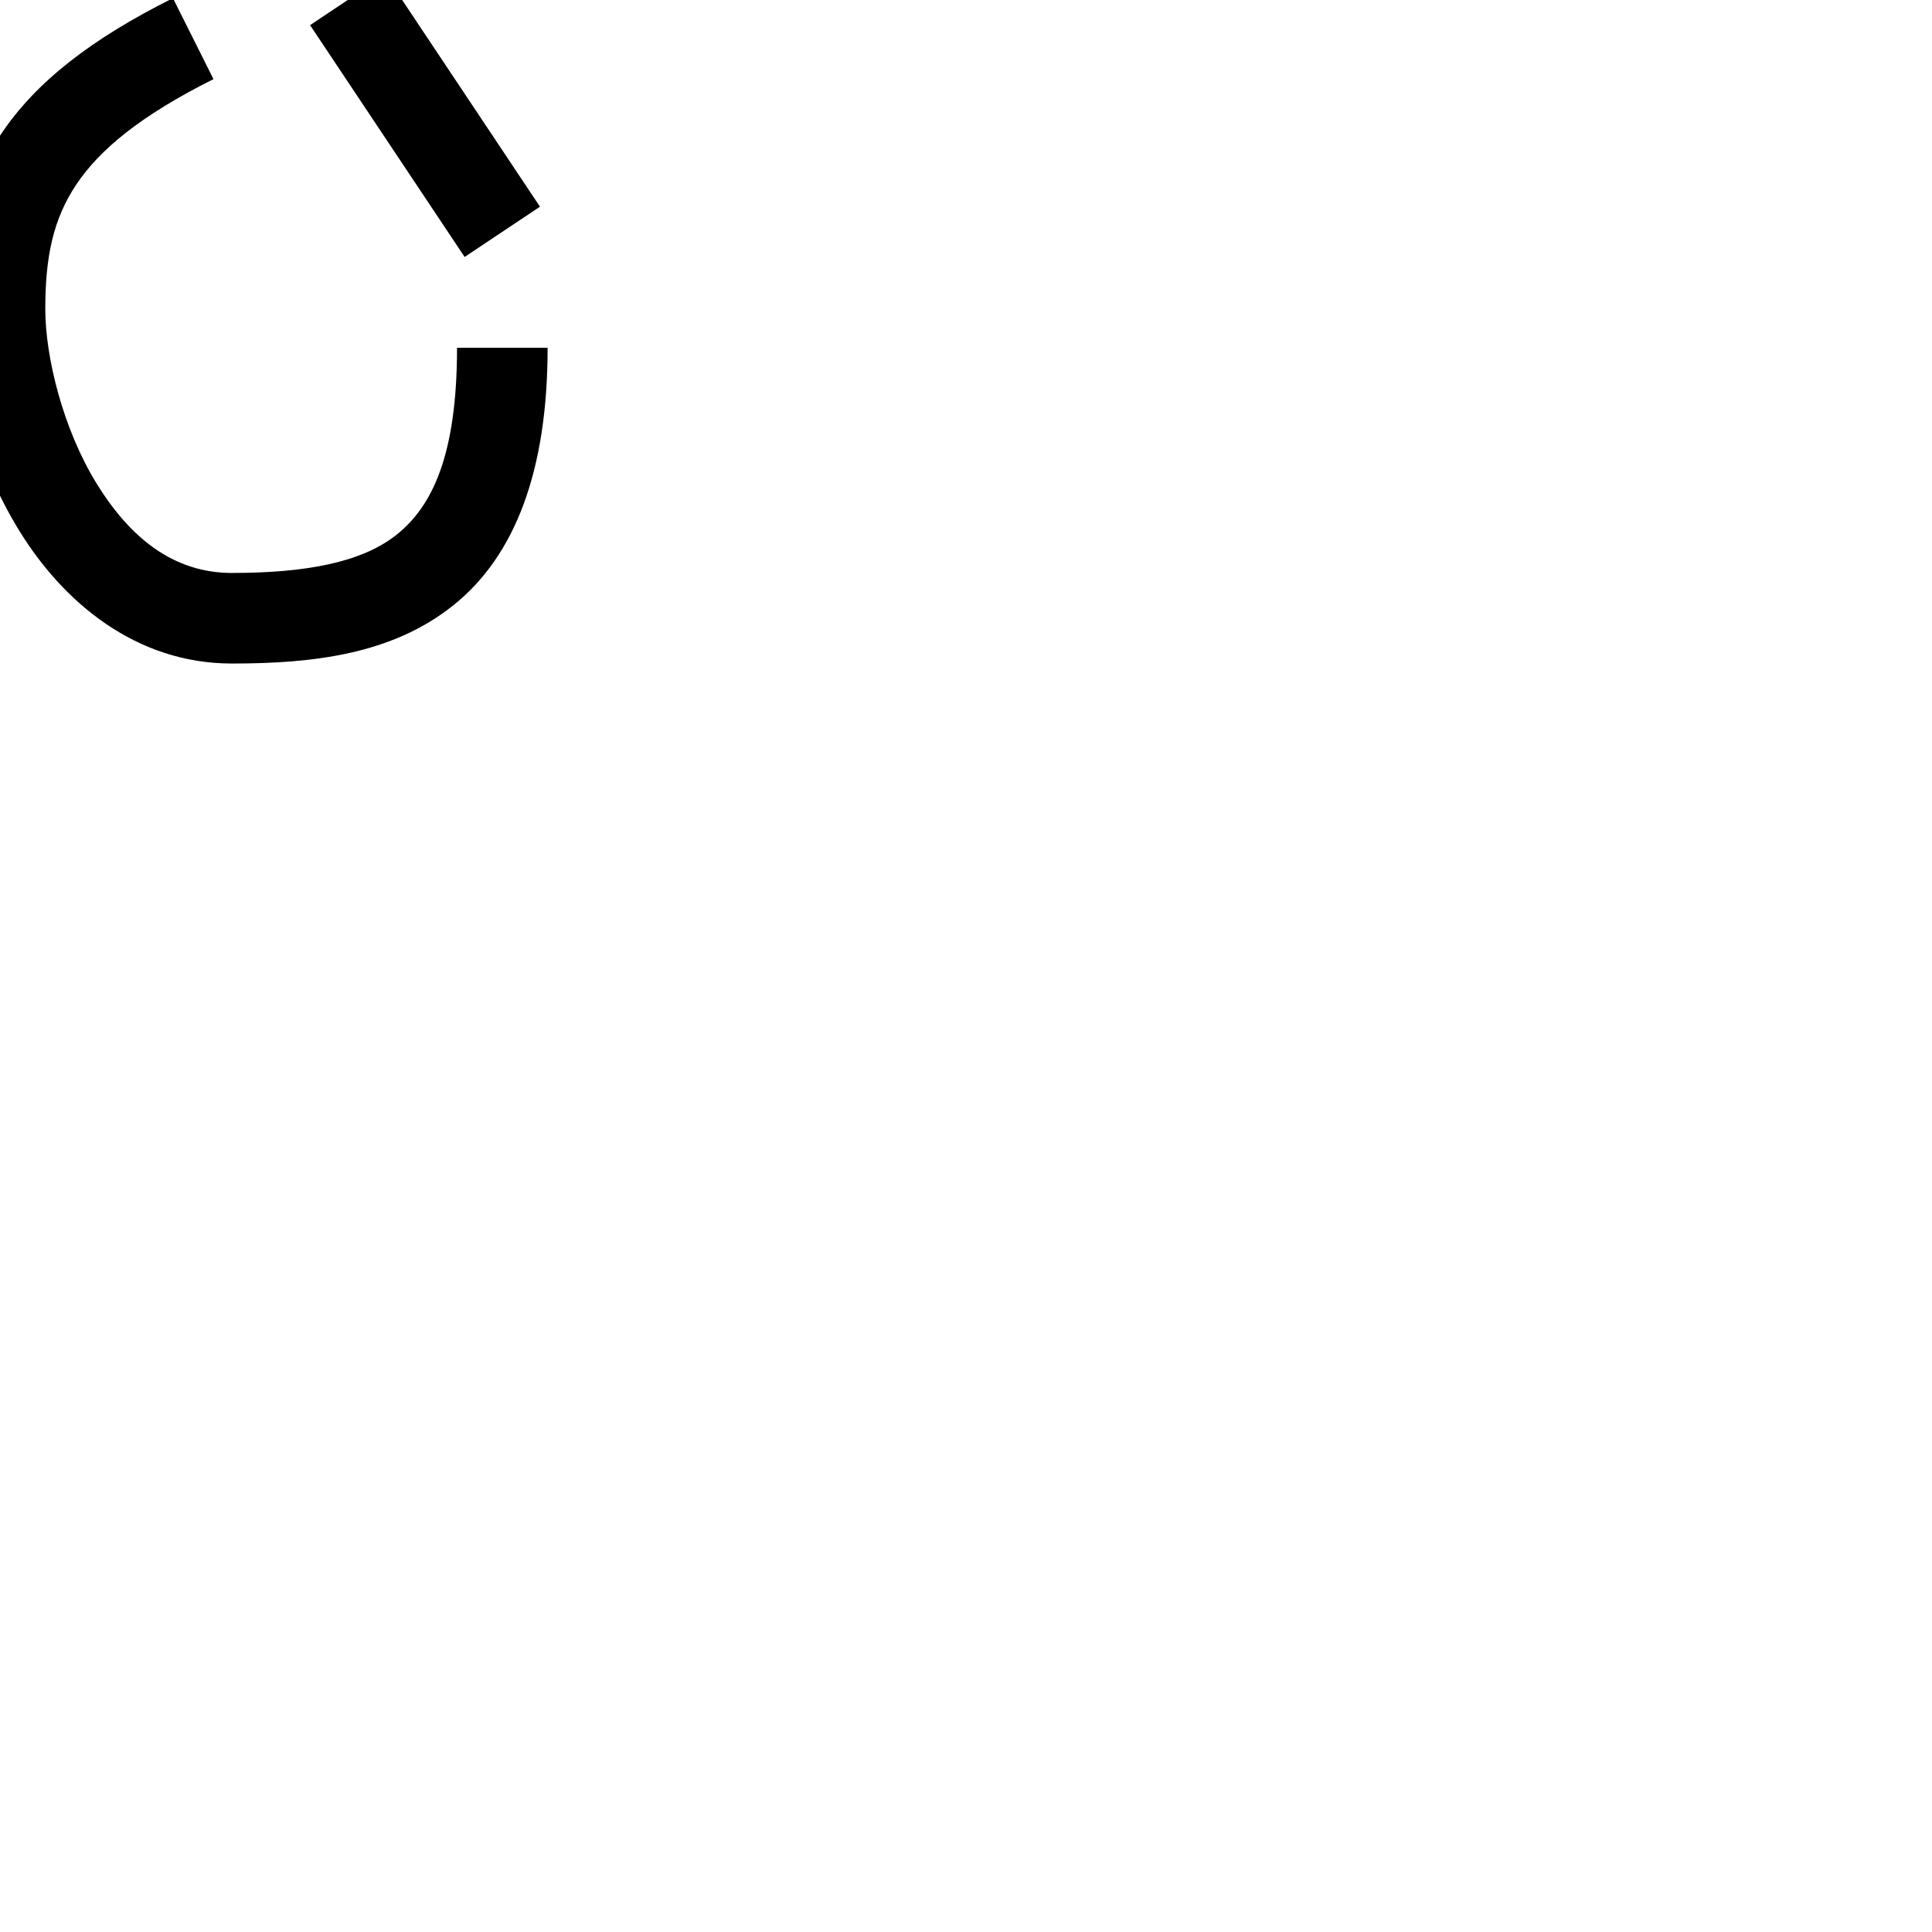
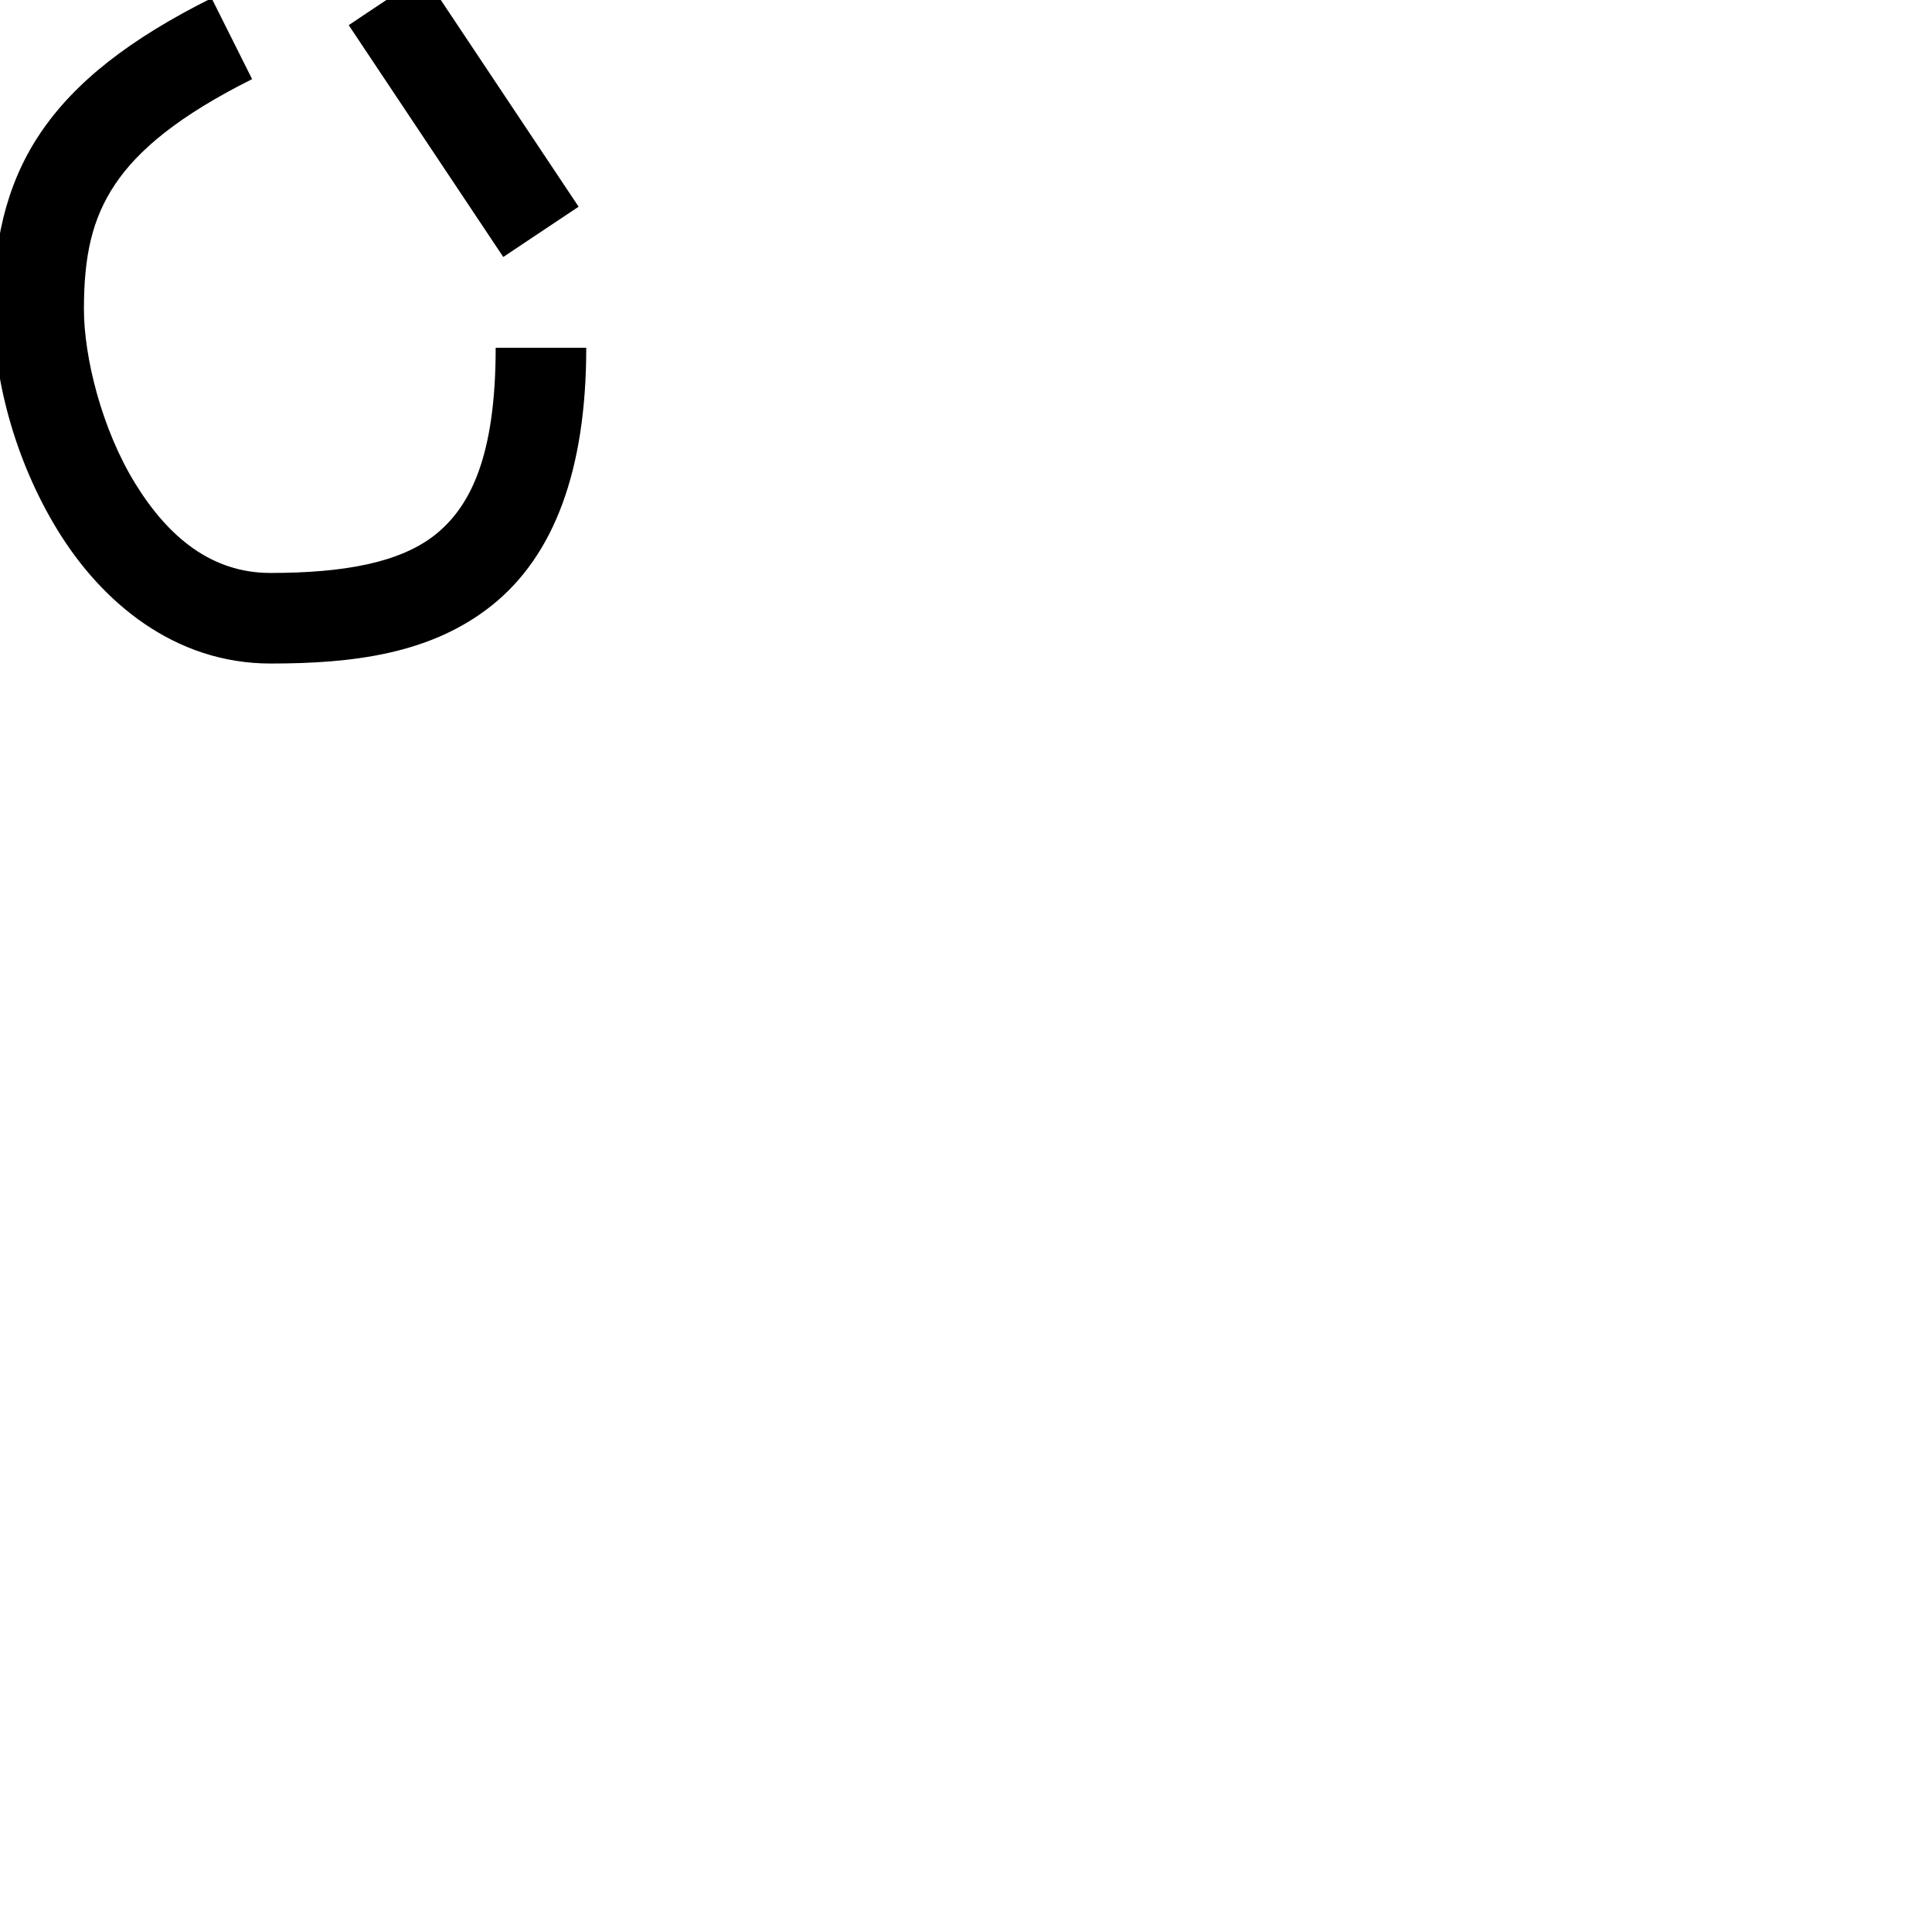
<svg xmlns="http://www.w3.org/2000/svg" width="100" height="100" viewBox="0 0 100 100" version="1.1" id="svg1035">
  <defs id="defs1032" />
  <g id="layer1">
-     <path style="color:#000000;fill:#000000;stroke-linejoin:round;-inkscape-stroke:none" d="M 8.951,-0.096 C 4.742,2.009 1.86,4.233 0.049,6.949 -1.762,9.666 -2.344,12.74 -2.344,16 c 0,3.521 1.081,7.794 3.348,11.479 C 3.271,31.163 7.023,34.344 12,34.344 c 4.195,0 8.28,-0.466 11.465,-3.014 C 26.649,28.783 28.344,24.391 28.344,18 h -4.688 c 0,5.609 -1.306,8.217 -3.121,9.67 C 18.72,29.122 15.805,29.656 12,29.656 8.977,29.656 6.729,27.837 4.996,25.021 3.263,22.206 2.344,18.479 2.344,16 c 0,-2.74 0.417,-4.666 1.605,-6.449 C 5.138,7.767 7.258,5.991 11.049,4.096 Z" id="path4923" />
-     <path style="color:#000000;fill:#000000;-inkscape-stroke:none" d="m 19.949,-1.301 -3.9,2.602 8,12 3.9,-2.602 z" id="path4925" />
+     <path style="color:#000000;fill:#000000;stroke-linejoin:round;-inkscape-stroke:none" d="M 10.951,-0.096 C 6.742,2.009 3.86,4.233 2.049,6.949 0.238,9.666 -0.344,12.74 -0.344,16 c 0,3.521 1.081,7.794 3.348,11.479 C 5.271,31.163 9.023,34.344 14,34.344 c 4.195,0 8.28,-0.466 11.465,-3.014 C 28.649,28.783 30.344,24.391 30.344,18 h -4.688 c 0,5.609 -1.306,8.217 -3.121,9.67 C 20.72,29.122 17.805,29.656 14,29.656 c -3.023,0 -5.271,-1.819 -7.004,-4.635 C 5.263,22.206 4.344,18.479 4.344,16 c 0,-2.74 0.417,-4.666 1.605,-6.449 C 7.138,7.767 9.258,5.991 13.049,4.096 Z" id="path4923" />
+     <path style="color:#000000;fill:#000000;-inkscape-stroke:none" d="m 21.949,-1.301 -3.9,2.602 8,12 3.9,-2.602 z" id="path4925" />
  </g>
</svg>
